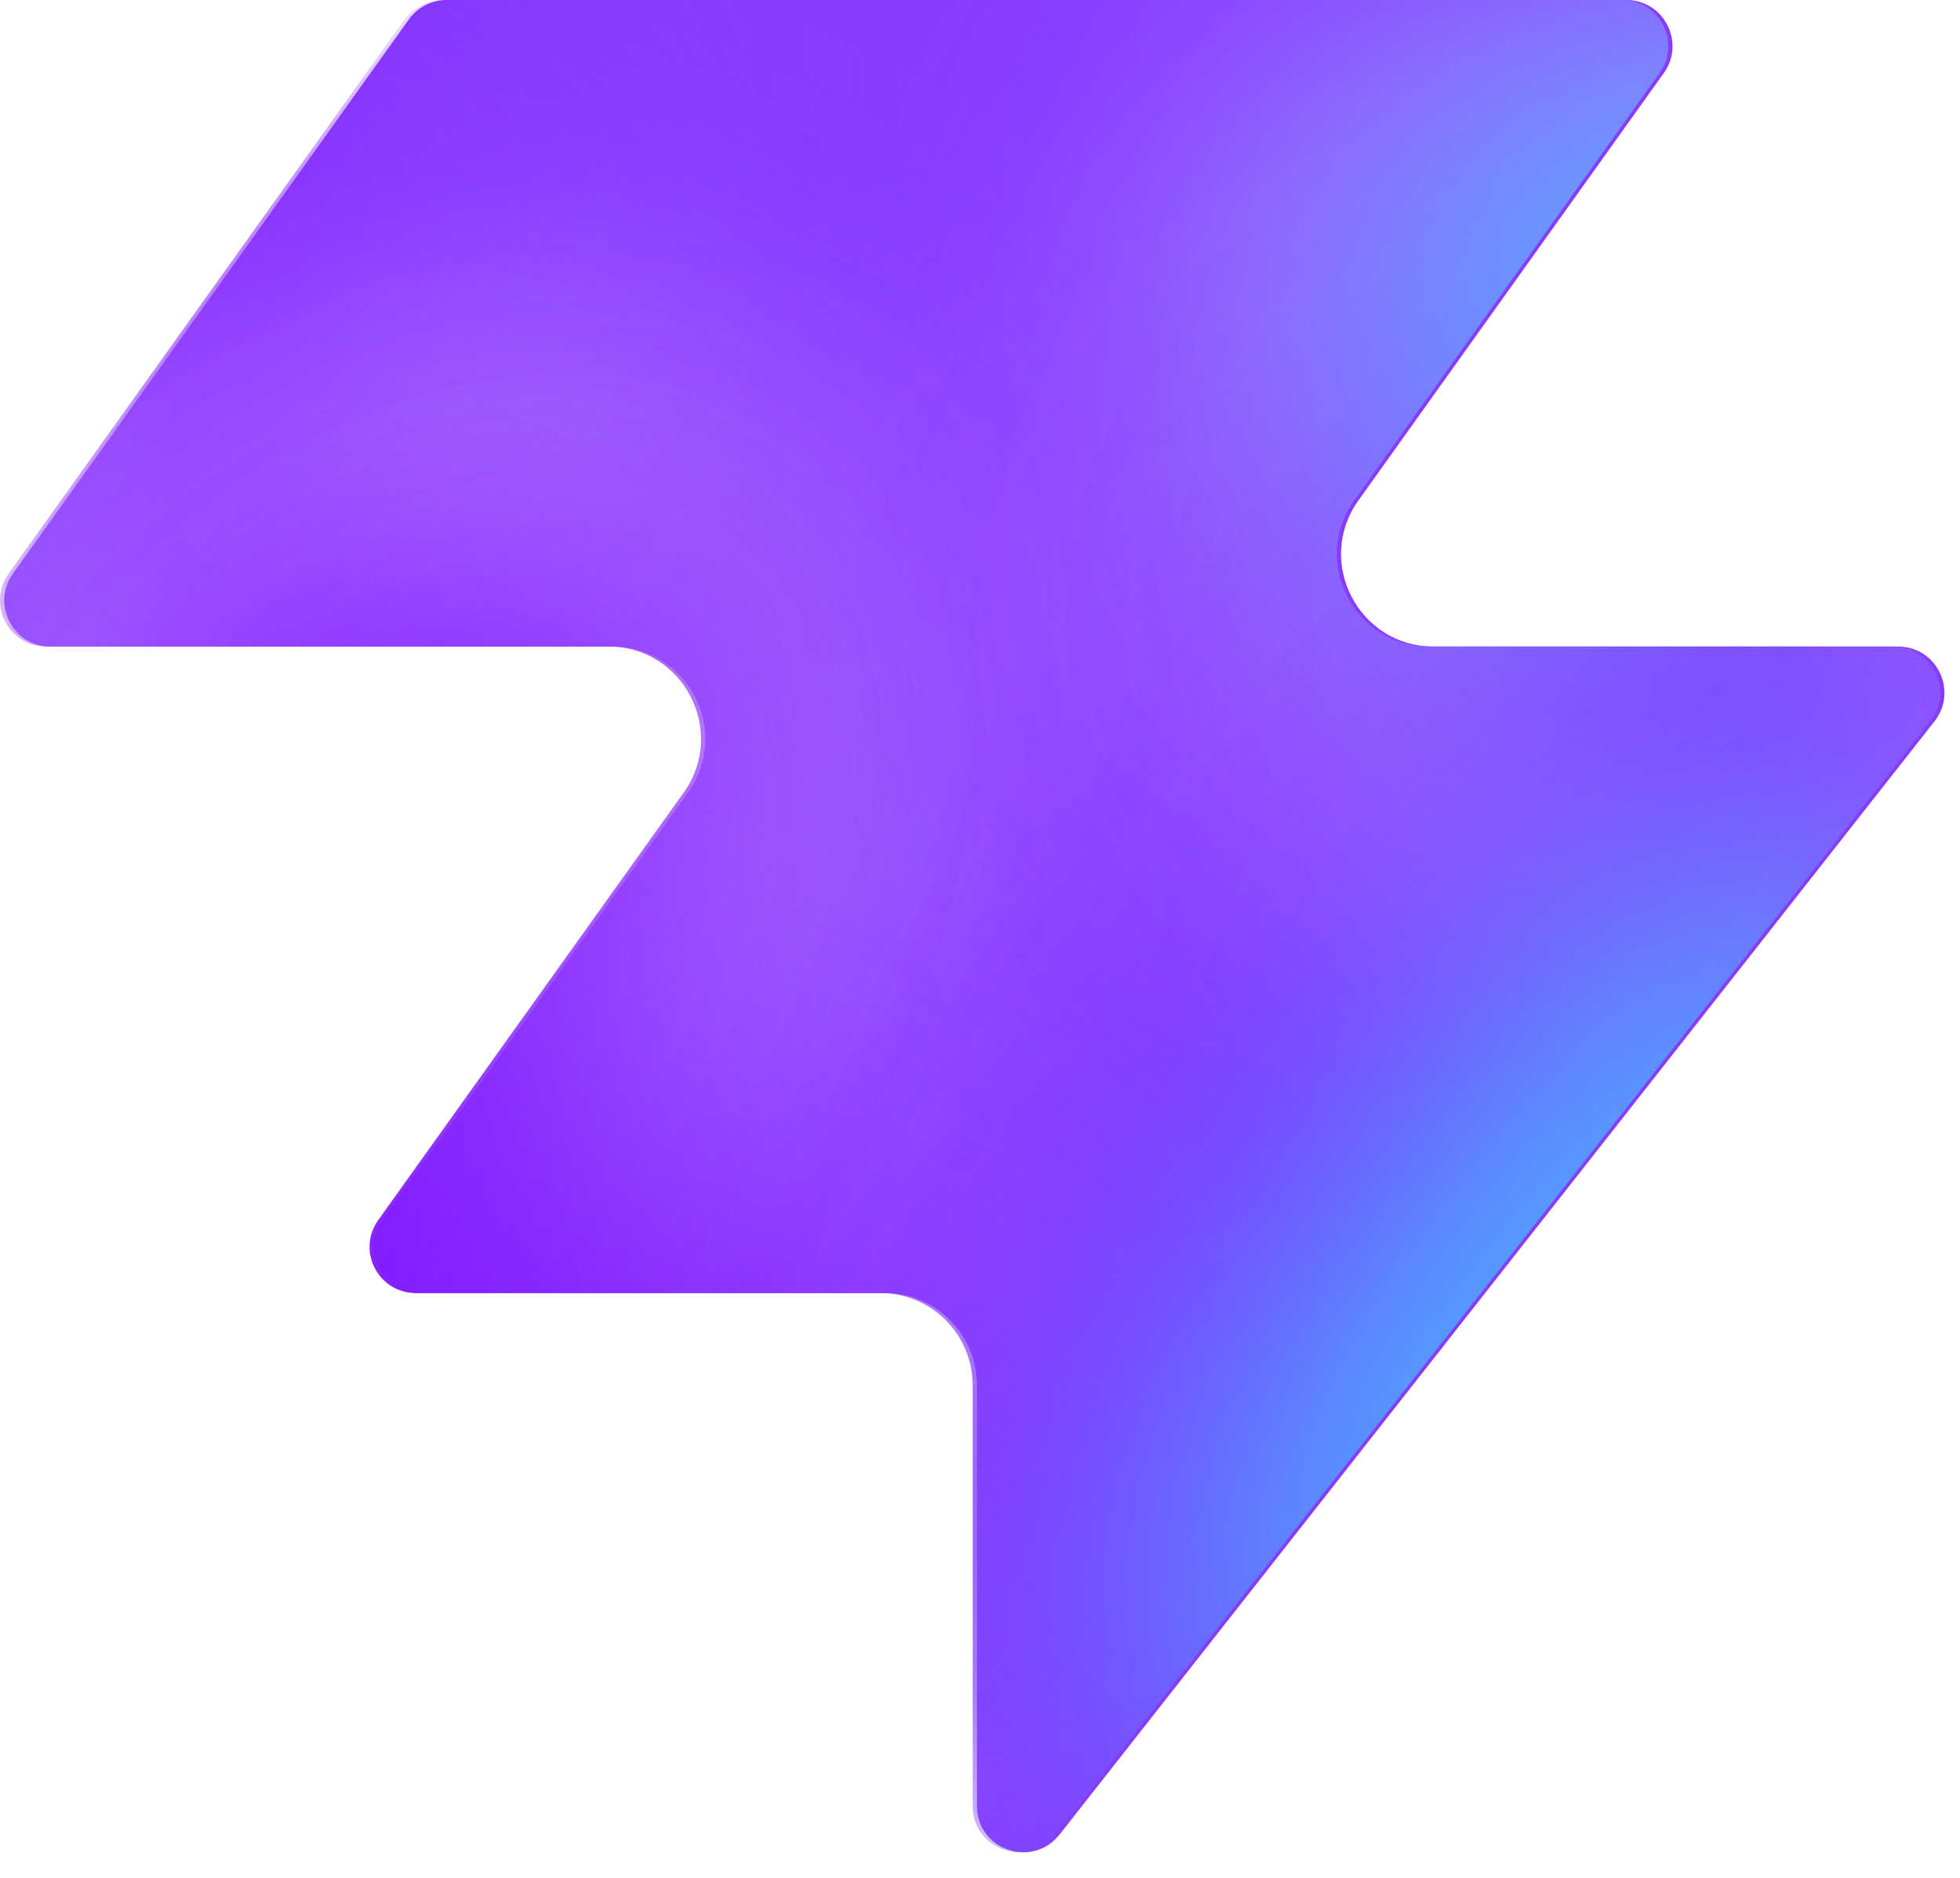
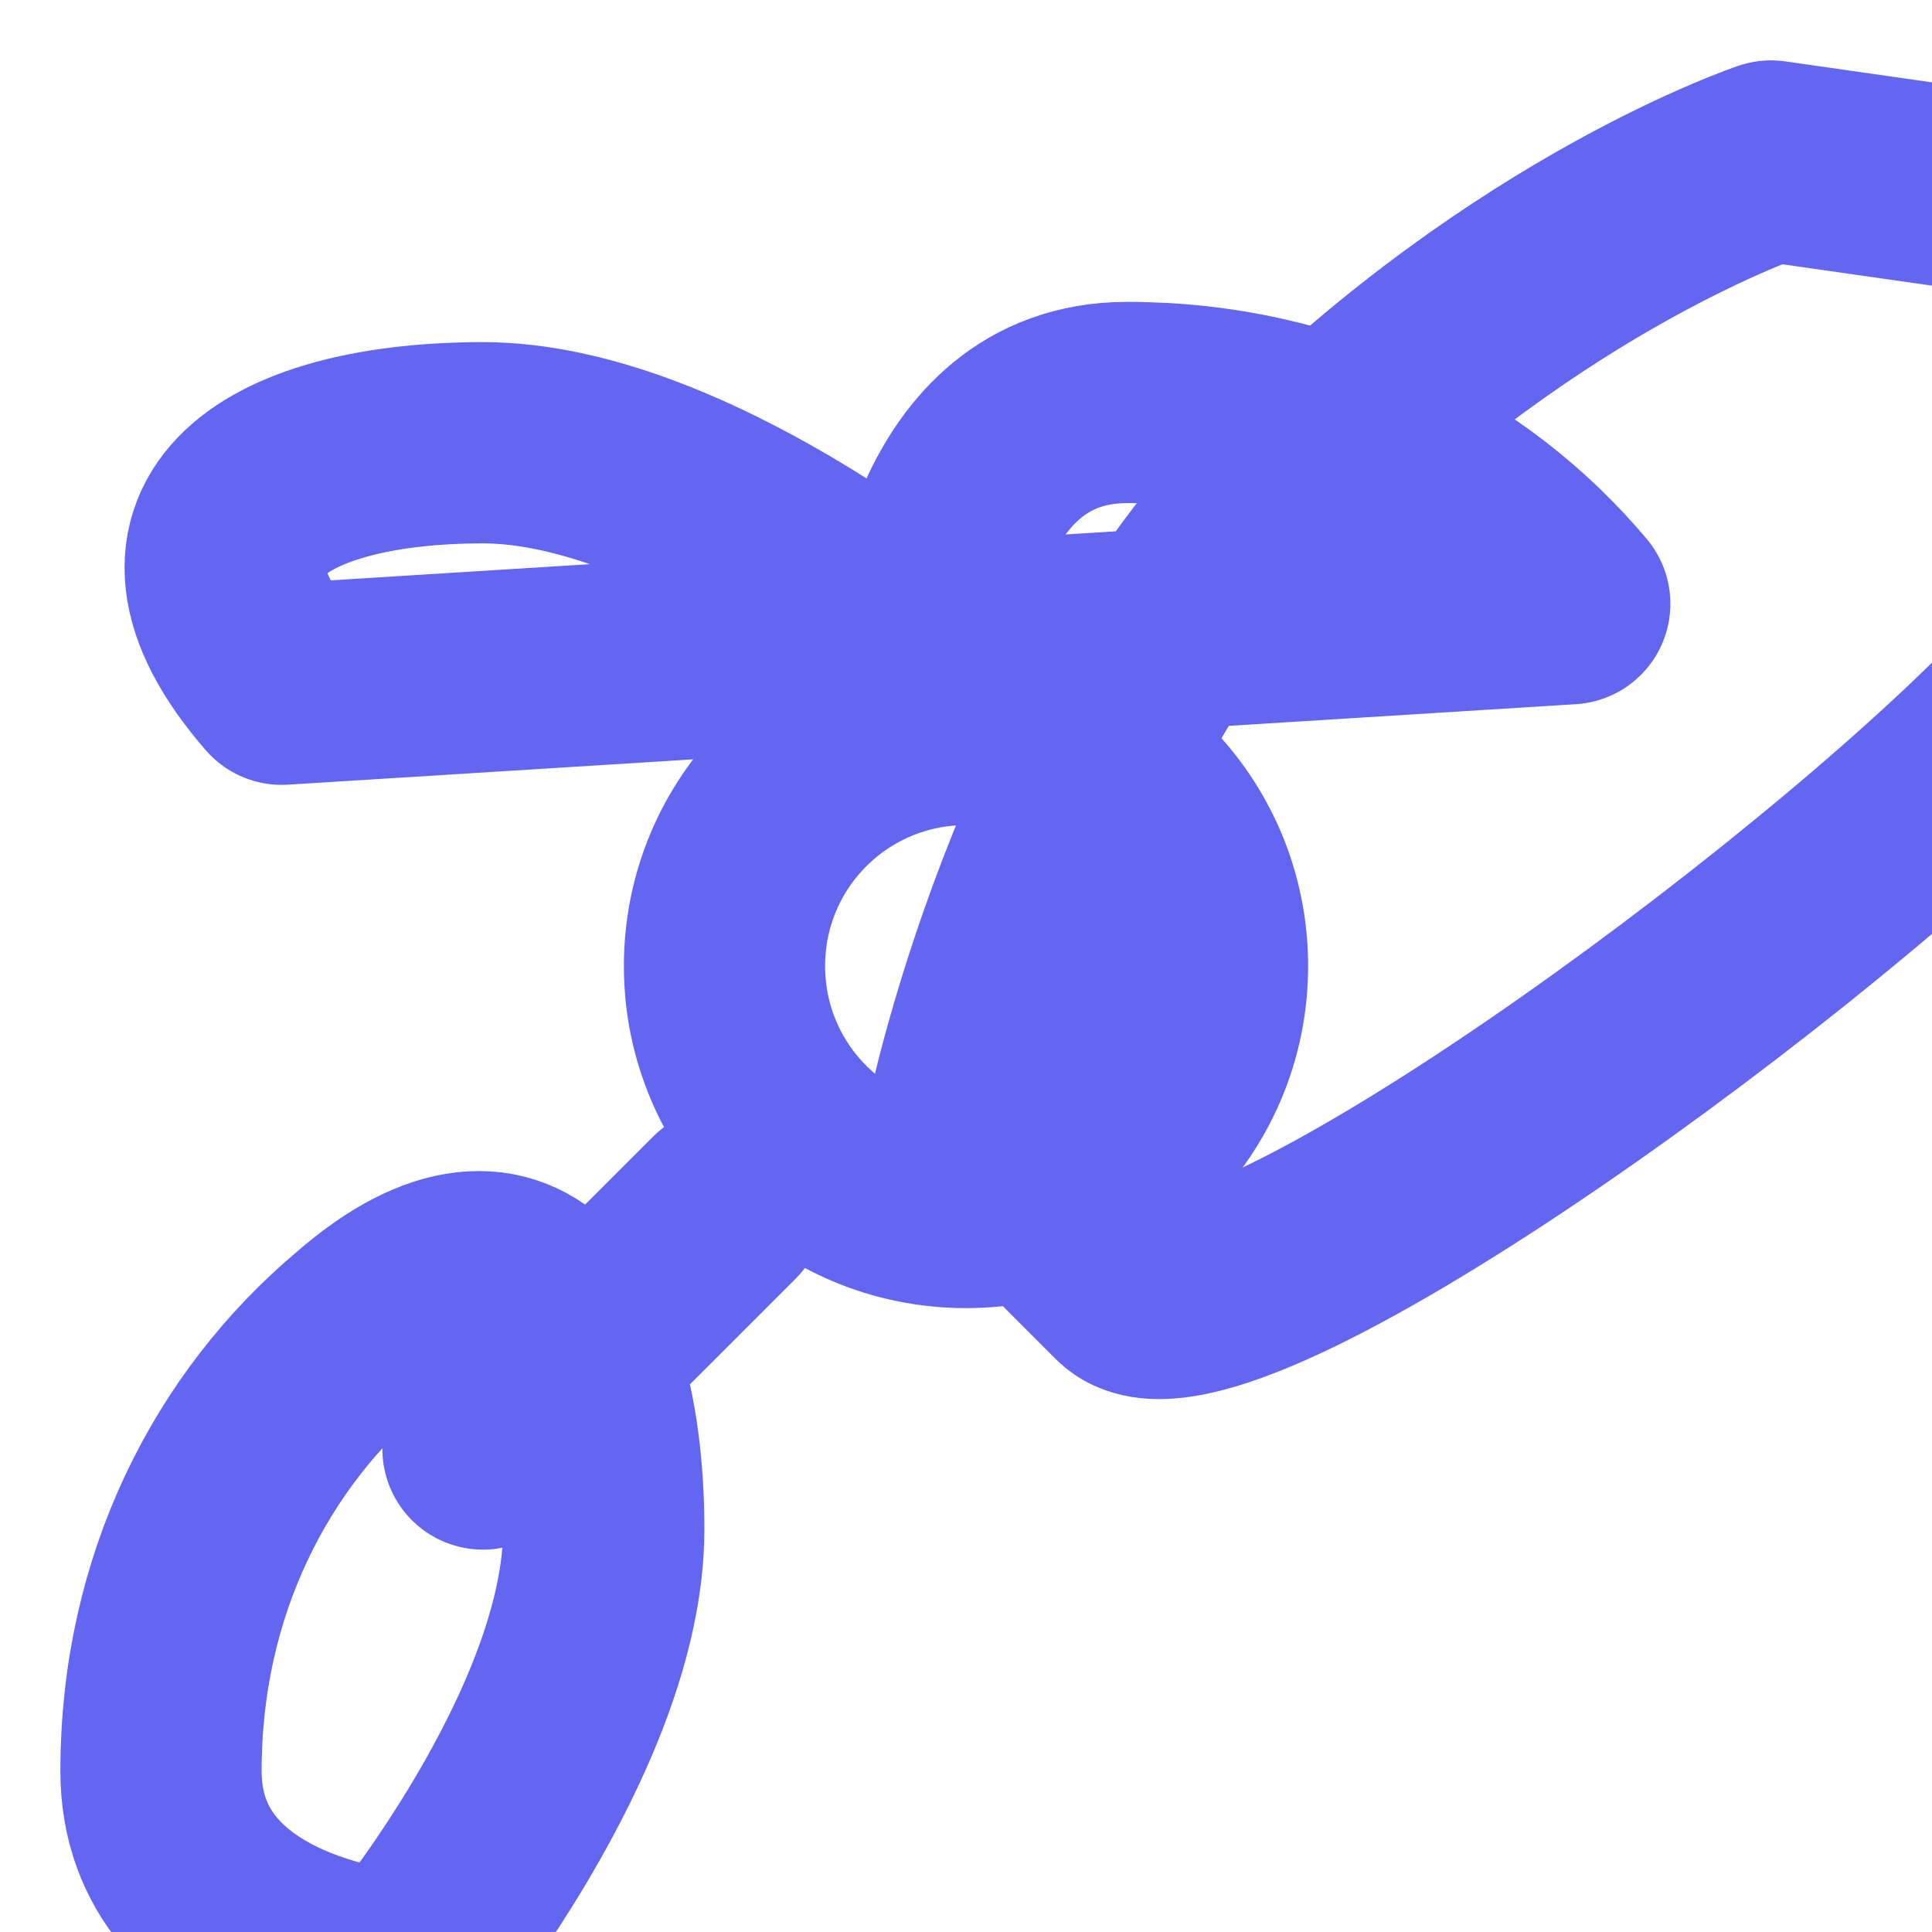
- <svg xmlns="http://www.w3.org/2000/svg" width="48" height="46" fill="none" viewBox="0 0 48 46">
-   <path fill="#863bff" d="M25.946 44.938c-.664.845-2.021.375-2.021-.698V33.937a2.26 2.26 0 0 0-2.262-2.262H10.287c-.92 0-1.456-1.04-.92-1.788l7.48-10.471c1.07-1.497 0-3.578-1.842-3.578H1.237c-.92 0-1.456-1.04-.92-1.788L10.013.474c.214-.297.556-.474.92-.474h28.894c.92 0 1.456 1.04.92 1.788l-7.48 10.471c-1.07 1.498 0 3.579 1.842 3.579h11.377c.943 0 1.473 1.088.89 1.83L25.947 44.94z" style="fill:#863bff;fill:color(display-p3 .525 .23 1);fill-opacity:1" />
-   <mask id="a" width="48" height="46" x="0" y="0" maskUnits="userSpaceOnUse" style="mask-type:alpha">
-     <path fill="#000" d="M25.842 44.938c-.664.844-2.021.375-2.021-.698V33.937a2.26 2.26 0 0 0-2.262-2.262H10.183c-.92 0-1.456-1.04-.92-1.788l7.48-10.471c1.07-1.498 0-3.579-1.842-3.579H1.133c-.92 0-1.456-1.04-.92-1.787L9.91.473c.214-.297.556-.474.92-.474h28.894c.92 0 1.456 1.04.92 1.788l-7.48 10.471c-1.07 1.498 0 3.578 1.842 3.578h11.377c.943 0 1.473 1.088.89 1.832L25.843 44.94z" style="fill:#000;fill-opacity:1" />
-   </mask>
-   <g mask="url(#a)">
-     <g filter="url(#b)">
-       <ellipse cx="5.508" cy="14.704" fill="#ede6ff" rx="5.508" ry="14.704" style="fill:#ede6ff;fill:color(display-p3 .927 .903 1);fill-opacity:1" transform="matrix(.00324 1 1 -.00324 -4.47 31.516)" />
-     </g>
-     <g filter="url(#c)">
-       <ellipse cx="10.399" cy="29.851" fill="#ede6ff" rx="10.399" ry="29.851" style="fill:#ede6ff;fill:color(display-p3 .927 .903 1);fill-opacity:1" transform="matrix(.00324 1 1 -.00324 -39.328 7.883)" />
-     </g>
-     <g filter="url(#d)">
-       <ellipse cx="5.508" cy="30.487" fill="#7e14ff" rx="5.508" ry="30.487" style="fill:#7e14ff;fill:color(display-p3 .492 .077 1);fill-opacity:1" transform="rotate(89.814 -25.913 -14.639)scale(1 -1)" />
-     </g>
-     <g filter="url(#e)">
-       <ellipse cx="5.508" cy="30.599" fill="#7e14ff" rx="5.508" ry="30.599" style="fill:#7e14ff;fill:color(display-p3 .492 .077 1);fill-opacity:1" transform="rotate(89.814 -32.644 -3.334)scale(1 -1)" />
-     </g>
-     <g filter="url(#f)">
-       <ellipse cx="5.508" cy="30.599" fill="#7e14ff" rx="5.508" ry="30.599" style="fill:#7e14ff;fill:color(display-p3 .492 .077 1);fill-opacity:1" transform="matrix(.00324 1 1 -.00324 -34.34 30.47)" />
-     </g>
-     <g filter="url(#g)">
-       <ellipse cx="14.072" cy="22.078" fill="#ede6ff" rx="14.072" ry="22.078" style="fill:#ede6ff;fill:color(display-p3 .927 .903 1);fill-opacity:1" transform="rotate(93.35 24.506 48.493)scale(-1 1)" />
-     </g>
-     <g filter="url(#h)">
-       <ellipse cx="3.47" cy="21.501" fill="#7e14ff" rx="3.47" ry="21.501" style="fill:#7e14ff;fill:color(display-p3 .492 .077 1);fill-opacity:1" transform="rotate(89.009 28.708 47.59)scale(-1 1)" />
-     </g>
-     <g filter="url(#i)">
-       <ellipse cx="3.47" cy="21.501" fill="#7e14ff" rx="3.47" ry="21.501" style="fill:#7e14ff;fill:color(display-p3 .492 .077 1);fill-opacity:1" transform="rotate(89.009 28.708 47.59)scale(-1 1)" />
-     </g>
-     <g filter="url(#j)">
-       <ellipse cx=".387" cy="8.972" fill="#7e14ff" rx="4.407" ry="29.108" style="fill:#7e14ff;fill:color(display-p3 .492 .077 1);fill-opacity:1" transform="rotate(39.51 .387 8.972)" />
-     </g>
-     <g filter="url(#k)">
-       <ellipse cx="47.523" cy="-6.092" fill="#7e14ff" rx="4.407" ry="29.108" style="fill:#7e14ff;fill:color(display-p3 .492 .077 1);fill-opacity:1" transform="rotate(37.892 47.523 -6.092)" />
-     </g>
-     <g filter="url(#l)">
-       <ellipse cx="41.412" cy="6.333" fill="#47bfff" rx="5.971" ry="9.665" style="fill:#47bfff;fill:color(display-p3 .28 .748 1);fill-opacity:1" transform="rotate(37.892 41.412 6.333)" />
-     </g>
-     <g filter="url(#m)">
-       <ellipse cx="-1.879" cy="38.332" fill="#7e14ff" rx="4.407" ry="29.108" style="fill:#7e14ff;fill:color(display-p3 .492 .077 1);fill-opacity:1" transform="rotate(37.892 -1.88 38.332)" />
-     </g>
-     <g filter="url(#n)">
-       <ellipse cx="-1.879" cy="38.332" fill="#7e14ff" rx="4.407" ry="29.108" style="fill:#7e14ff;fill:color(display-p3 .492 .077 1);fill-opacity:1" transform="rotate(37.892 -1.88 38.332)" />
-     </g>
-     <g filter="url(#o)">
-       <ellipse cx="35.651" cy="29.907" fill="#7e14ff" rx="4.407" ry="29.108" style="fill:#7e14ff;fill:color(display-p3 .492 .077 1);fill-opacity:1" transform="rotate(37.892 35.651 29.907)" />
-     </g>
-     <g filter="url(#p)">
-       <ellipse cx="38.418" cy="32.4" fill="#47bfff" rx="5.971" ry="15.297" style="fill:#47bfff;fill:color(display-p3 .28 .748 1);fill-opacity:1" transform="rotate(37.892 38.418 32.4)" />
-     </g>
-   </g>
-   <defs>
-     <filter id="b" width="60.045" height="41.654" x="-19.77" y="16.149" color-interpolation-filters="sRGB" filterUnits="userSpaceOnUse">
-       <feFlood flood-opacity="0" result="BackgroundImageFix" />
-       <feBlend in="SourceGraphic" in2="BackgroundImageFix" result="shape" />
-       <feGaussianBlur result="effect1_foregroundBlur_2002_17158" stdDeviation="7.659" />
-     </filter>
-     <filter id="c" width="90.34" height="51.437" x="-54.613" y="-7.533" color-interpolation-filters="sRGB" filterUnits="userSpaceOnUse">
-       <feFlood flood-opacity="0" result="BackgroundImageFix" />
-       <feBlend in="SourceGraphic" in2="BackgroundImageFix" result="shape" />
-       <feGaussianBlur result="effect1_foregroundBlur_2002_17158" stdDeviation="7.659" />
-     </filter>
-     <filter id="d" width="79.355" height="29.4" x="-49.64" y="2.03" color-interpolation-filters="sRGB" filterUnits="userSpaceOnUse">
-       <feFlood flood-opacity="0" result="BackgroundImageFix" />
-       <feBlend in="SourceGraphic" in2="BackgroundImageFix" result="shape" />
-       <feGaussianBlur result="effect1_foregroundBlur_2002_17158" stdDeviation="4.596" />
-     </filter>
-     <filter id="e" width="79.579" height="29.4" x="-45.045" y="20.029" color-interpolation-filters="sRGB" filterUnits="userSpaceOnUse">
-       <feFlood flood-opacity="0" result="BackgroundImageFix" />
-       <feBlend in="SourceGraphic" in2="BackgroundImageFix" result="shape" />
-       <feGaussianBlur result="effect1_foregroundBlur_2002_17158" stdDeviation="4.596" />
-     </filter>
-     <filter id="f" width="79.579" height="29.4" x="-43.513" y="21.178" color-interpolation-filters="sRGB" filterUnits="userSpaceOnUse">
-       <feFlood flood-opacity="0" result="BackgroundImageFix" />
-       <feBlend in="SourceGraphic" in2="BackgroundImageFix" result="shape" />
-       <feGaussianBlur result="effect1_foregroundBlur_2002_17158" stdDeviation="4.596" />
-     </filter>
-     <filter id="g" width="74.749" height="58.852" x="15.756" y="-17.901" color-interpolation-filters="sRGB" filterUnits="userSpaceOnUse">
-       <feFlood flood-opacity="0" result="BackgroundImageFix" />
-       <feBlend in="SourceGraphic" in2="BackgroundImageFix" result="shape" />
-       <feGaussianBlur result="effect1_foregroundBlur_2002_17158" stdDeviation="7.659" />
-     </filter>
-     <filter id="h" width="61.377" height="25.362" x="23.548" y="2.284" color-interpolation-filters="sRGB" filterUnits="userSpaceOnUse">
-       <feFlood flood-opacity="0" result="BackgroundImageFix" />
-       <feBlend in="SourceGraphic" in2="BackgroundImageFix" result="shape" />
-       <feGaussianBlur result="effect1_foregroundBlur_2002_17158" stdDeviation="4.596" />
-     </filter>
-     <filter id="i" width="61.377" height="25.362" x="23.548" y="2.284" color-interpolation-filters="sRGB" filterUnits="userSpaceOnUse">
-       <feFlood flood-opacity="0" result="BackgroundImageFix" />
-       <feBlend in="SourceGraphic" in2="BackgroundImageFix" result="shape" />
-       <feGaussianBlur result="effect1_foregroundBlur_2002_17158" stdDeviation="4.596" />
-     </filter>
-     <filter id="j" width="56.045" height="63.649" x="-27.636" y="-22.853" color-interpolation-filters="sRGB" filterUnits="userSpaceOnUse">
-       <feFlood flood-opacity="0" result="BackgroundImageFix" />
-       <feBlend in="SourceGraphic" in2="BackgroundImageFix" result="shape" />
-       <feGaussianBlur result="effect1_foregroundBlur_2002_17158" stdDeviation="4.596" />
-     </filter>
-     <filter id="k" width="54.814" height="64.646" x="20.116" y="-38.415" color-interpolation-filters="sRGB" filterUnits="userSpaceOnUse">
-       <feFlood flood-opacity="0" result="BackgroundImageFix" />
-       <feBlend in="SourceGraphic" in2="BackgroundImageFix" result="shape" />
-       <feGaussianBlur result="effect1_foregroundBlur_2002_17158" stdDeviation="4.596" />
-     </filter>
-     <filter id="l" width="33.541" height="35.313" x="24.641" y="-11.323" color-interpolation-filters="sRGB" filterUnits="userSpaceOnUse">
-       <feFlood flood-opacity="0" result="BackgroundImageFix" />
-       <feBlend in="SourceGraphic" in2="BackgroundImageFix" result="shape" />
-       <feGaussianBlur result="effect1_foregroundBlur_2002_17158" stdDeviation="4.596" />
-     </filter>
-     <filter id="m" width="54.814" height="64.646" x="-29.286" y="6.009" color-interpolation-filters="sRGB" filterUnits="userSpaceOnUse">
-       <feFlood flood-opacity="0" result="BackgroundImageFix" />
-       <feBlend in="SourceGraphic" in2="BackgroundImageFix" result="shape" />
-       <feGaussianBlur result="effect1_foregroundBlur_2002_17158" stdDeviation="4.596" />
-     </filter>
-     <filter id="n" width="54.814" height="64.646" x="-29.286" y="6.009" color-interpolation-filters="sRGB" filterUnits="userSpaceOnUse">
-       <feFlood flood-opacity="0" result="BackgroundImageFix" />
-       <feBlend in="SourceGraphic" in2="BackgroundImageFix" result="shape" />
-       <feGaussianBlur result="effect1_foregroundBlur_2002_17158" stdDeviation="4.596" />
-     </filter>
-     <filter id="o" width="54.814" height="64.646" x="8.244" y="-2.416" color-interpolation-filters="sRGB" filterUnits="userSpaceOnUse">
-       <feFlood flood-opacity="0" result="BackgroundImageFix" />
-       <feBlend in="SourceGraphic" in2="BackgroundImageFix" result="shape" />
-       <feGaussianBlur result="effect1_foregroundBlur_2002_17158" stdDeviation="4.596" />
-     </filter>
-     <filter id="p" width="39.409" height="43.623" x="18.713" y="10.588" color-interpolation-filters="sRGB" filterUnits="userSpaceOnUse">
-       <feFlood flood-opacity="0" result="BackgroundImageFix" />
-       <feBlend in="SourceGraphic" in2="BackgroundImageFix" result="shape" />
-       <feGaussianBlur result="effect1_foregroundBlur_2002_17158" stdDeviation="4.596" />
-     </filter>
-   </defs>
+ <svg xmlns="http://www.w3.org/2000/svg" width="48" height="48" fill="none" stroke="#6366f1" stroke-width="2.5" viewBox="0 0 24 24">
+   <path stroke-linecap="round" stroke-linejoin="round" d="M4.5 16.5c-1.5 1.26-2.5 3.19-2.5 5.5s3 2.5 3 2.5 2.5-3 2.5-5.5-1-4.24-3-2.5zM12 15c-1.66 0-3-1.34-3-3s1.34-3 3-3 3 1.34 3 3-1.34 3-3 3zM19.5 7.5c-1.26-1.5-3.19-2.5-5.5-2.5s-2.5 3-2.5 3-3-2.5-5.5-2.5-4.24 1-2.5 3zM22 2s-3 1-6 4-4 8-4 8 1 1 2 2 8-4 11-7c3-3 4-6 4-6zM9 15l-3 3" />
</svg>
